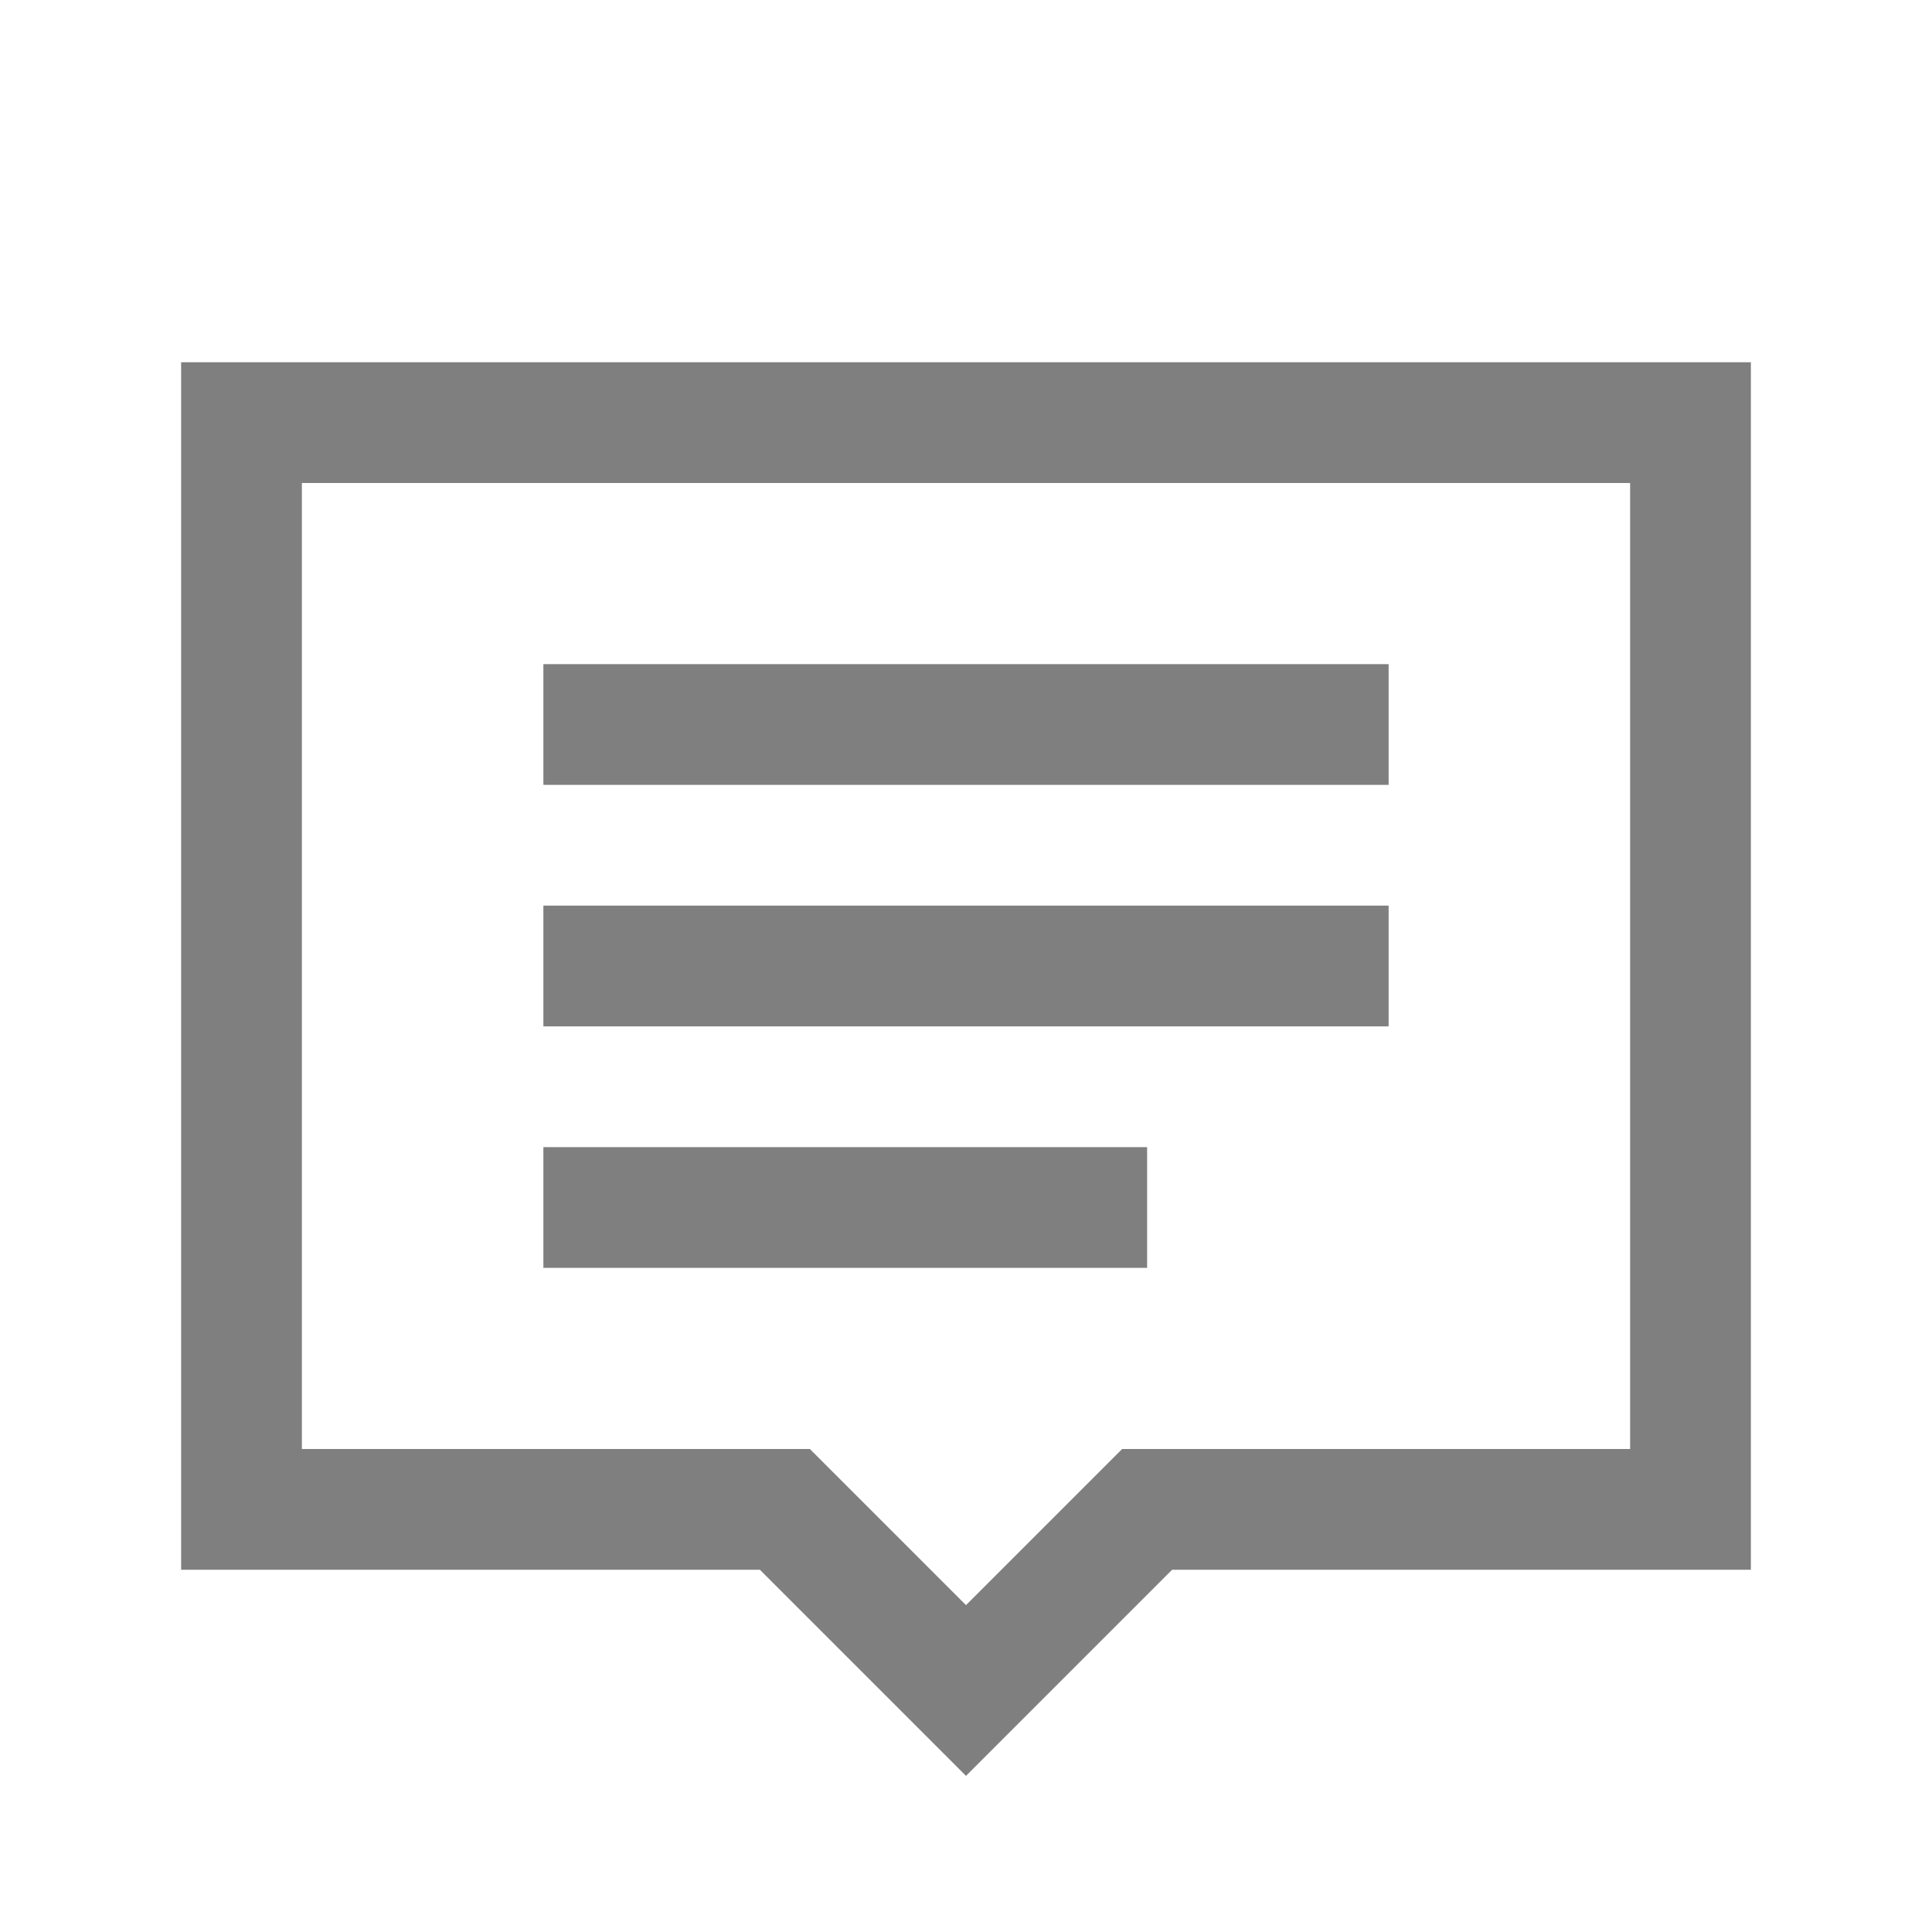
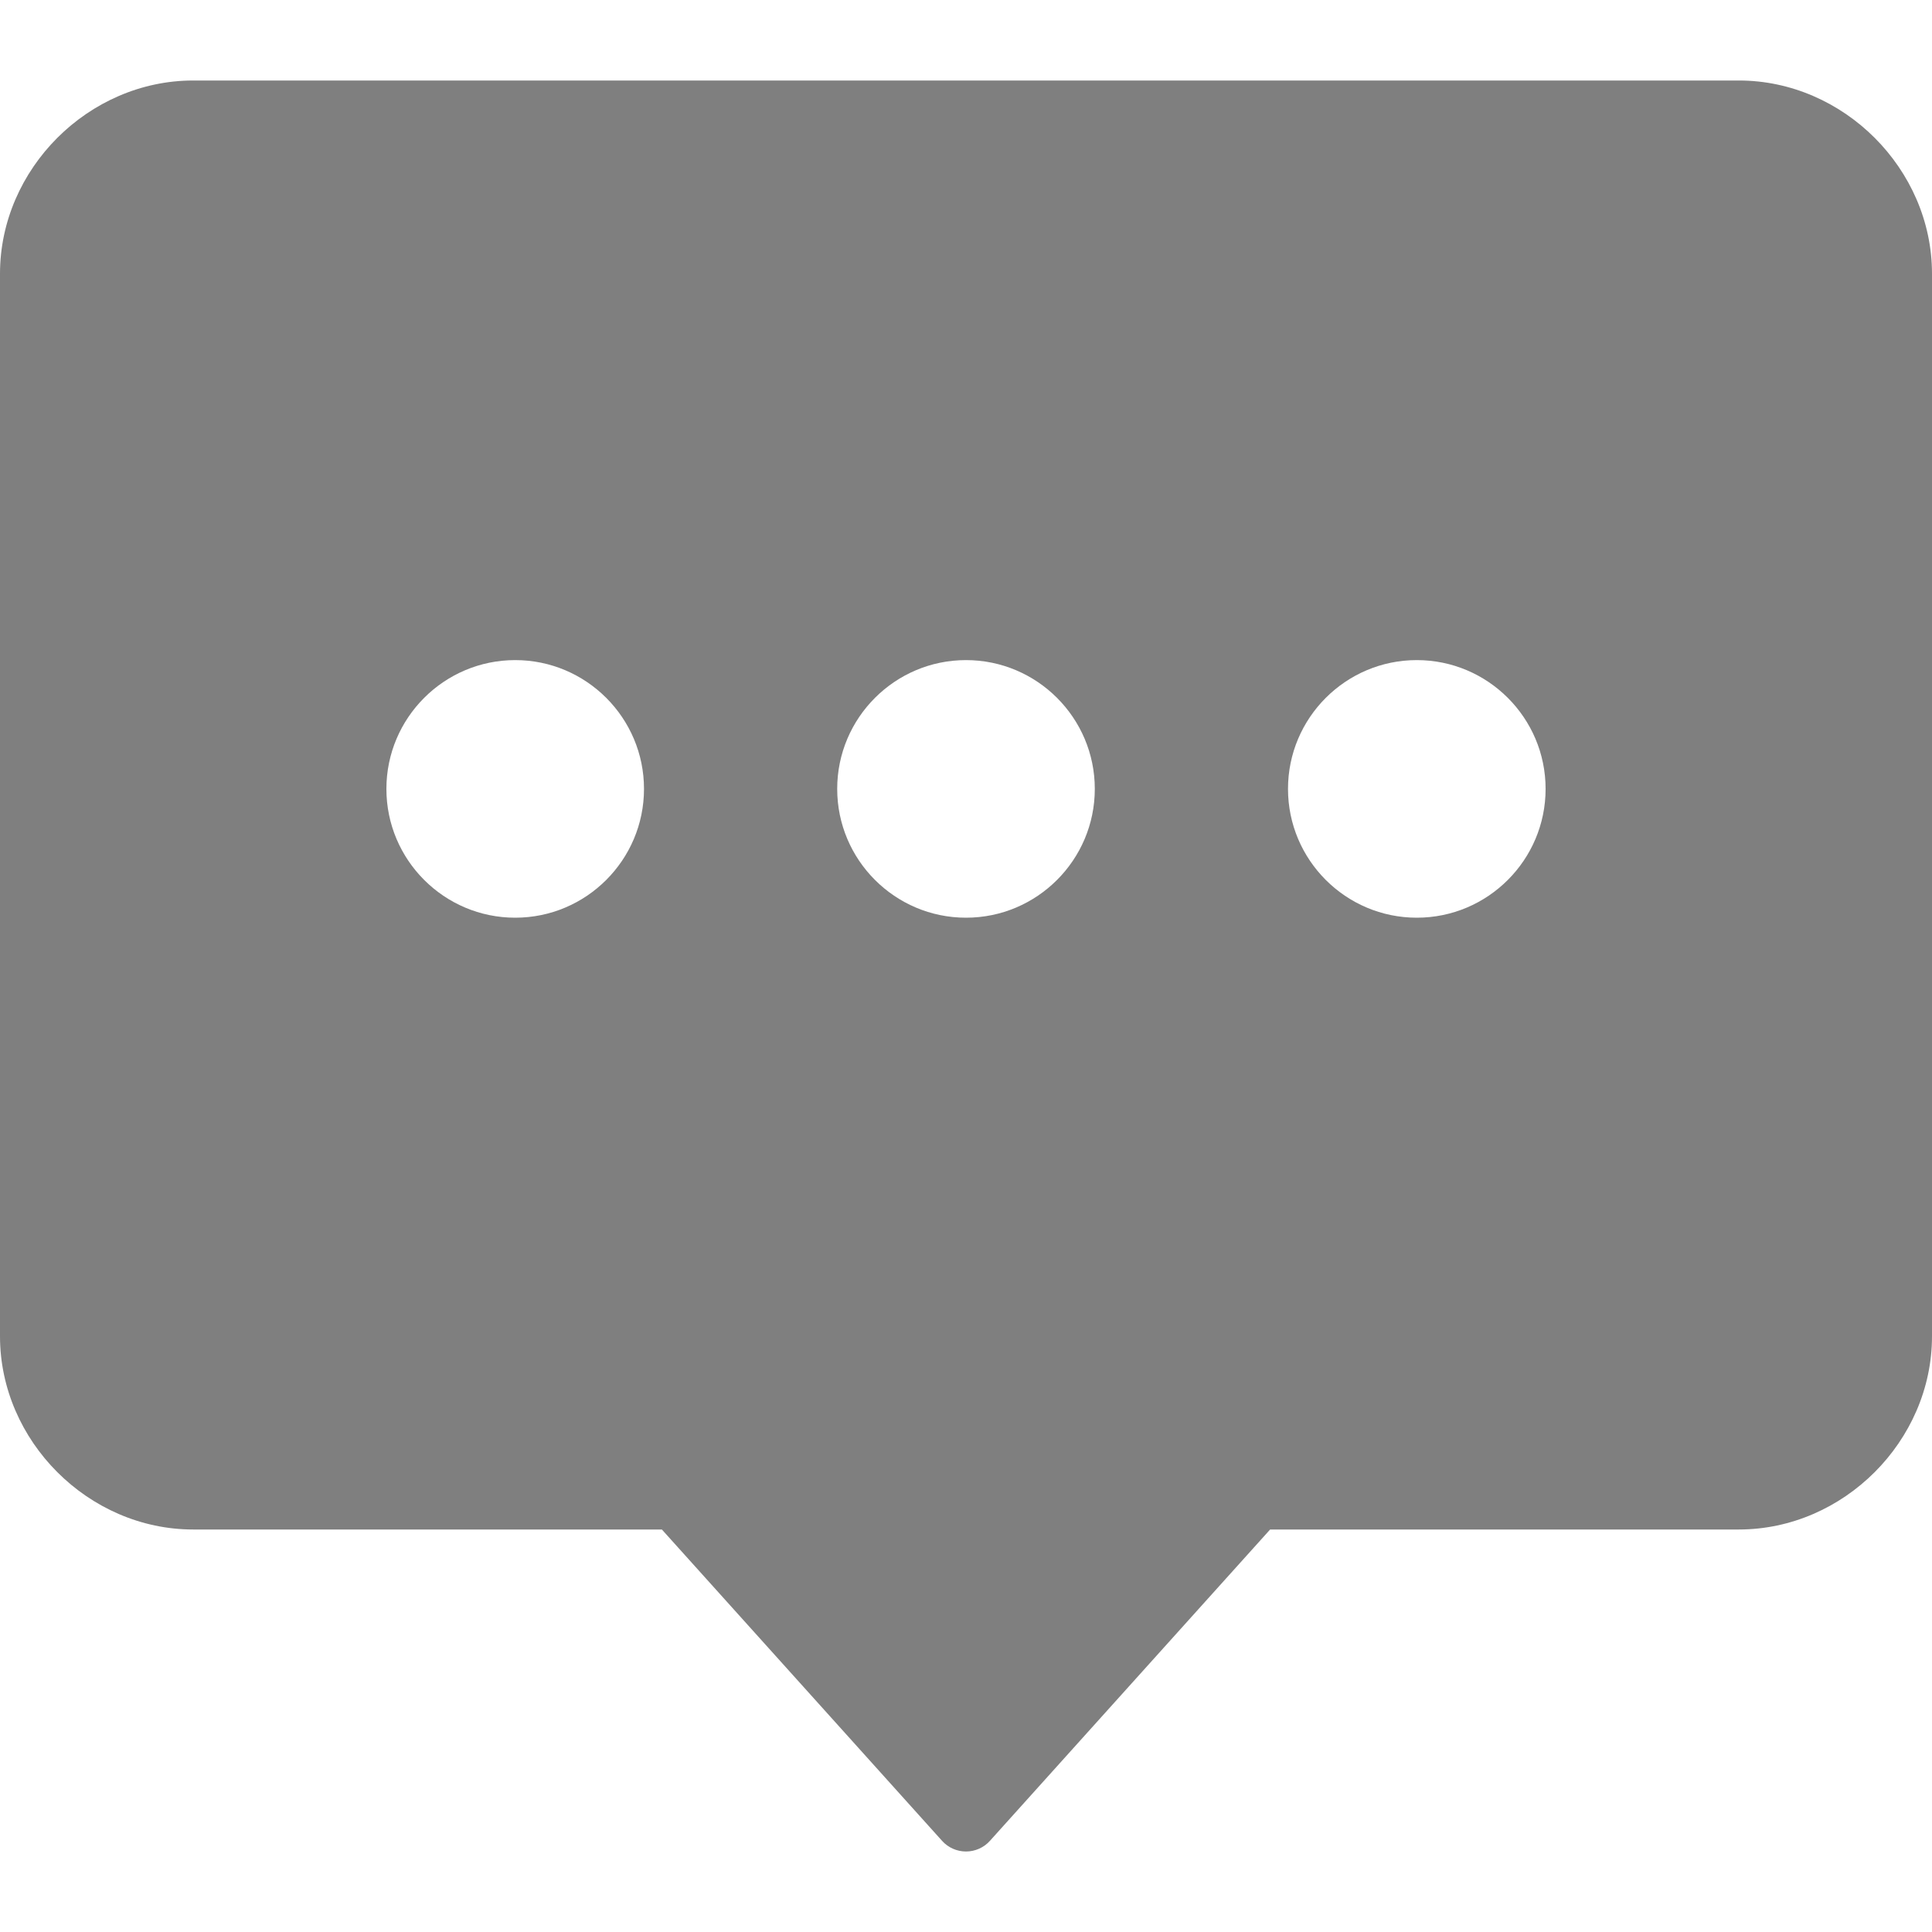
- <svg xmlns="http://www.w3.org/2000/svg" viewBox="0 0 32 32" style="width: 100%; height: 100%; opacity: .5">
-   <path d="M 3 6 L 3 26 L 12.586 26 L 16 29.414 L 19.414 26 L 29 26 L 29 6 Z M 5 8 L 27 8 L 27 24 L 18.586 24 L 16 26.586 L 13.414 24 L 5 24 Z M 9 11 L 9 13 L 23 13 L 23 11 Z M 9 15 L 9 17 L 23 17 L 23 15 Z M 9 19 L 9 21 L 19 21 L 19 19 Z " />
+ <svg xmlns="http://www.w3.org/2000/svg" viewBox="0 0 60 60" style="width: 85%; height: 85%; opacity: .5">
+   <path d="M54,2.5H6c-3.252,0-6,2.748-6,6v33c0,3.252,2.748,6,6,6h14.555l8.702,9.669C29.446,57.38,29.717,57.5,30,57.5 s0.554-0.12,0.743-0.331l8.702-9.669H54c3.252,0,6-2.748,6-6v-33C60,5.248,57.252,2.5,54,2.5z M16,28.5c-2.206,0-4-1.794-4-4 s1.794-4,4-4s4,1.794,4,4S18.206,28.5,16,28.5z M30,28.5c-2.206,0-4-1.794-4-4s1.794-4,4-4s4,1.794,4,4S32.206,28.5,30,28.5z M44,28.5c-2.206,0-4-1.794-4-4s1.794-4,4-4s4,1.794,4,4S46.206,28.5,44,28.5z" />
</svg>
